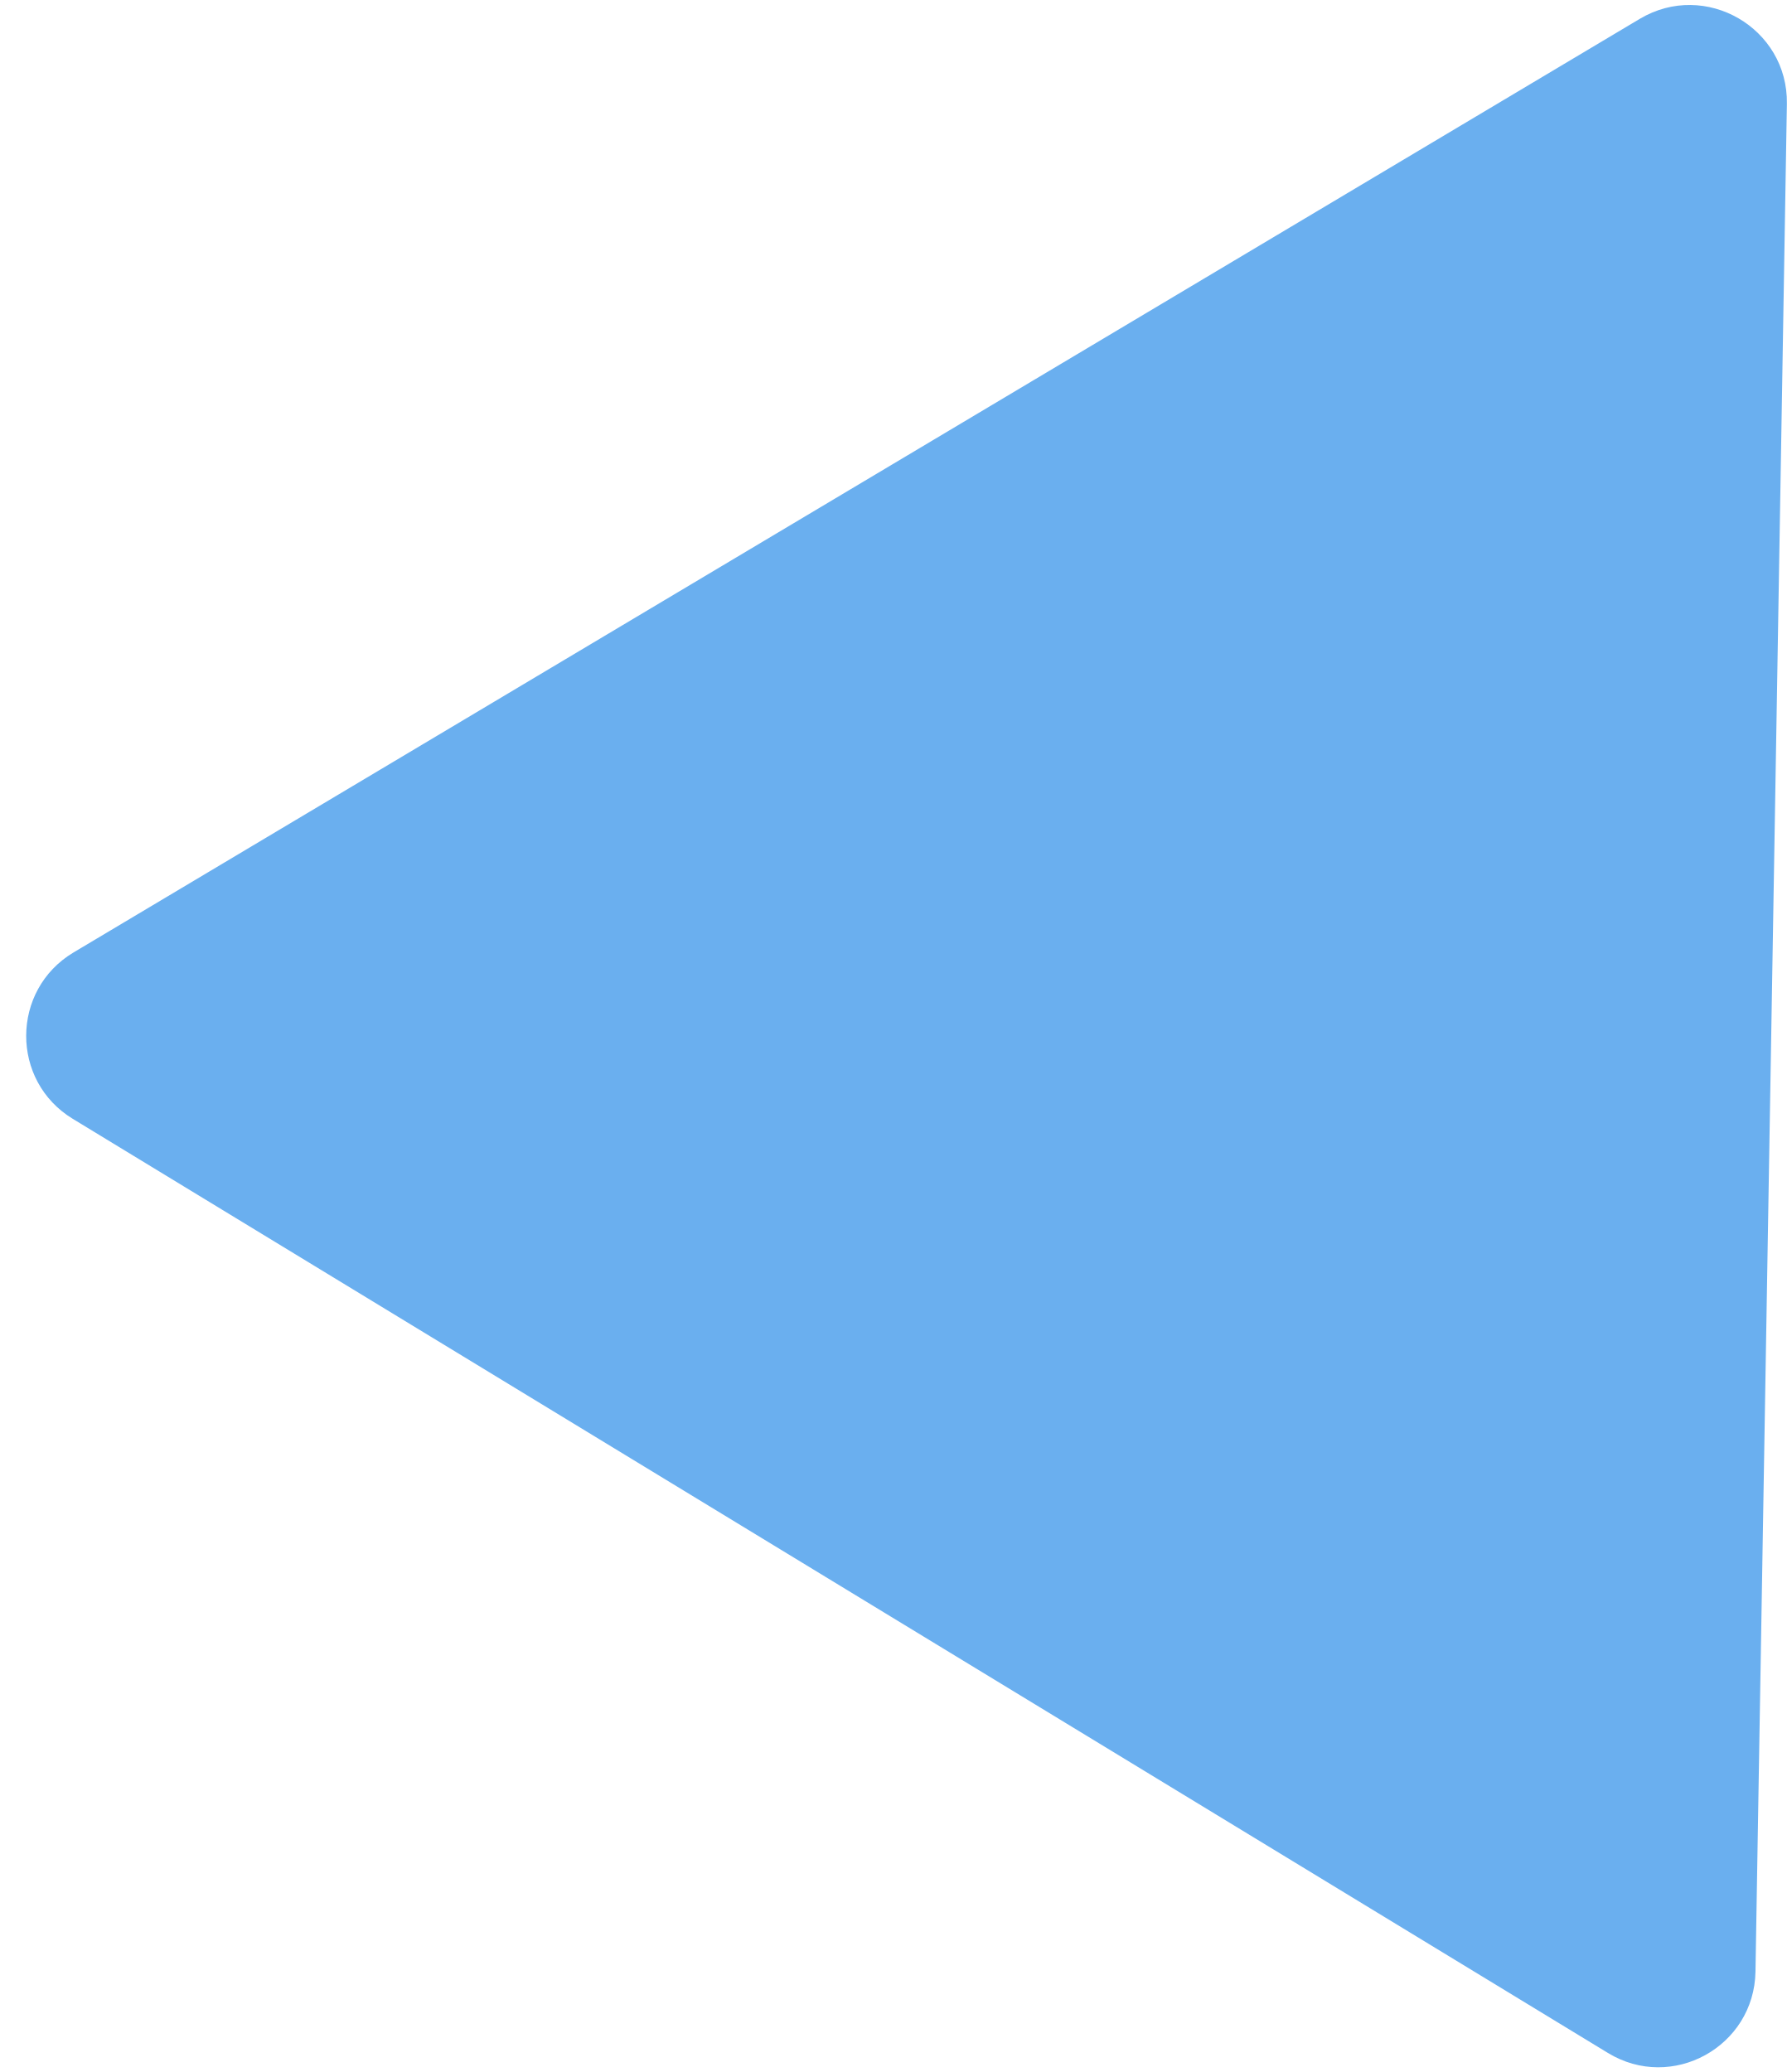
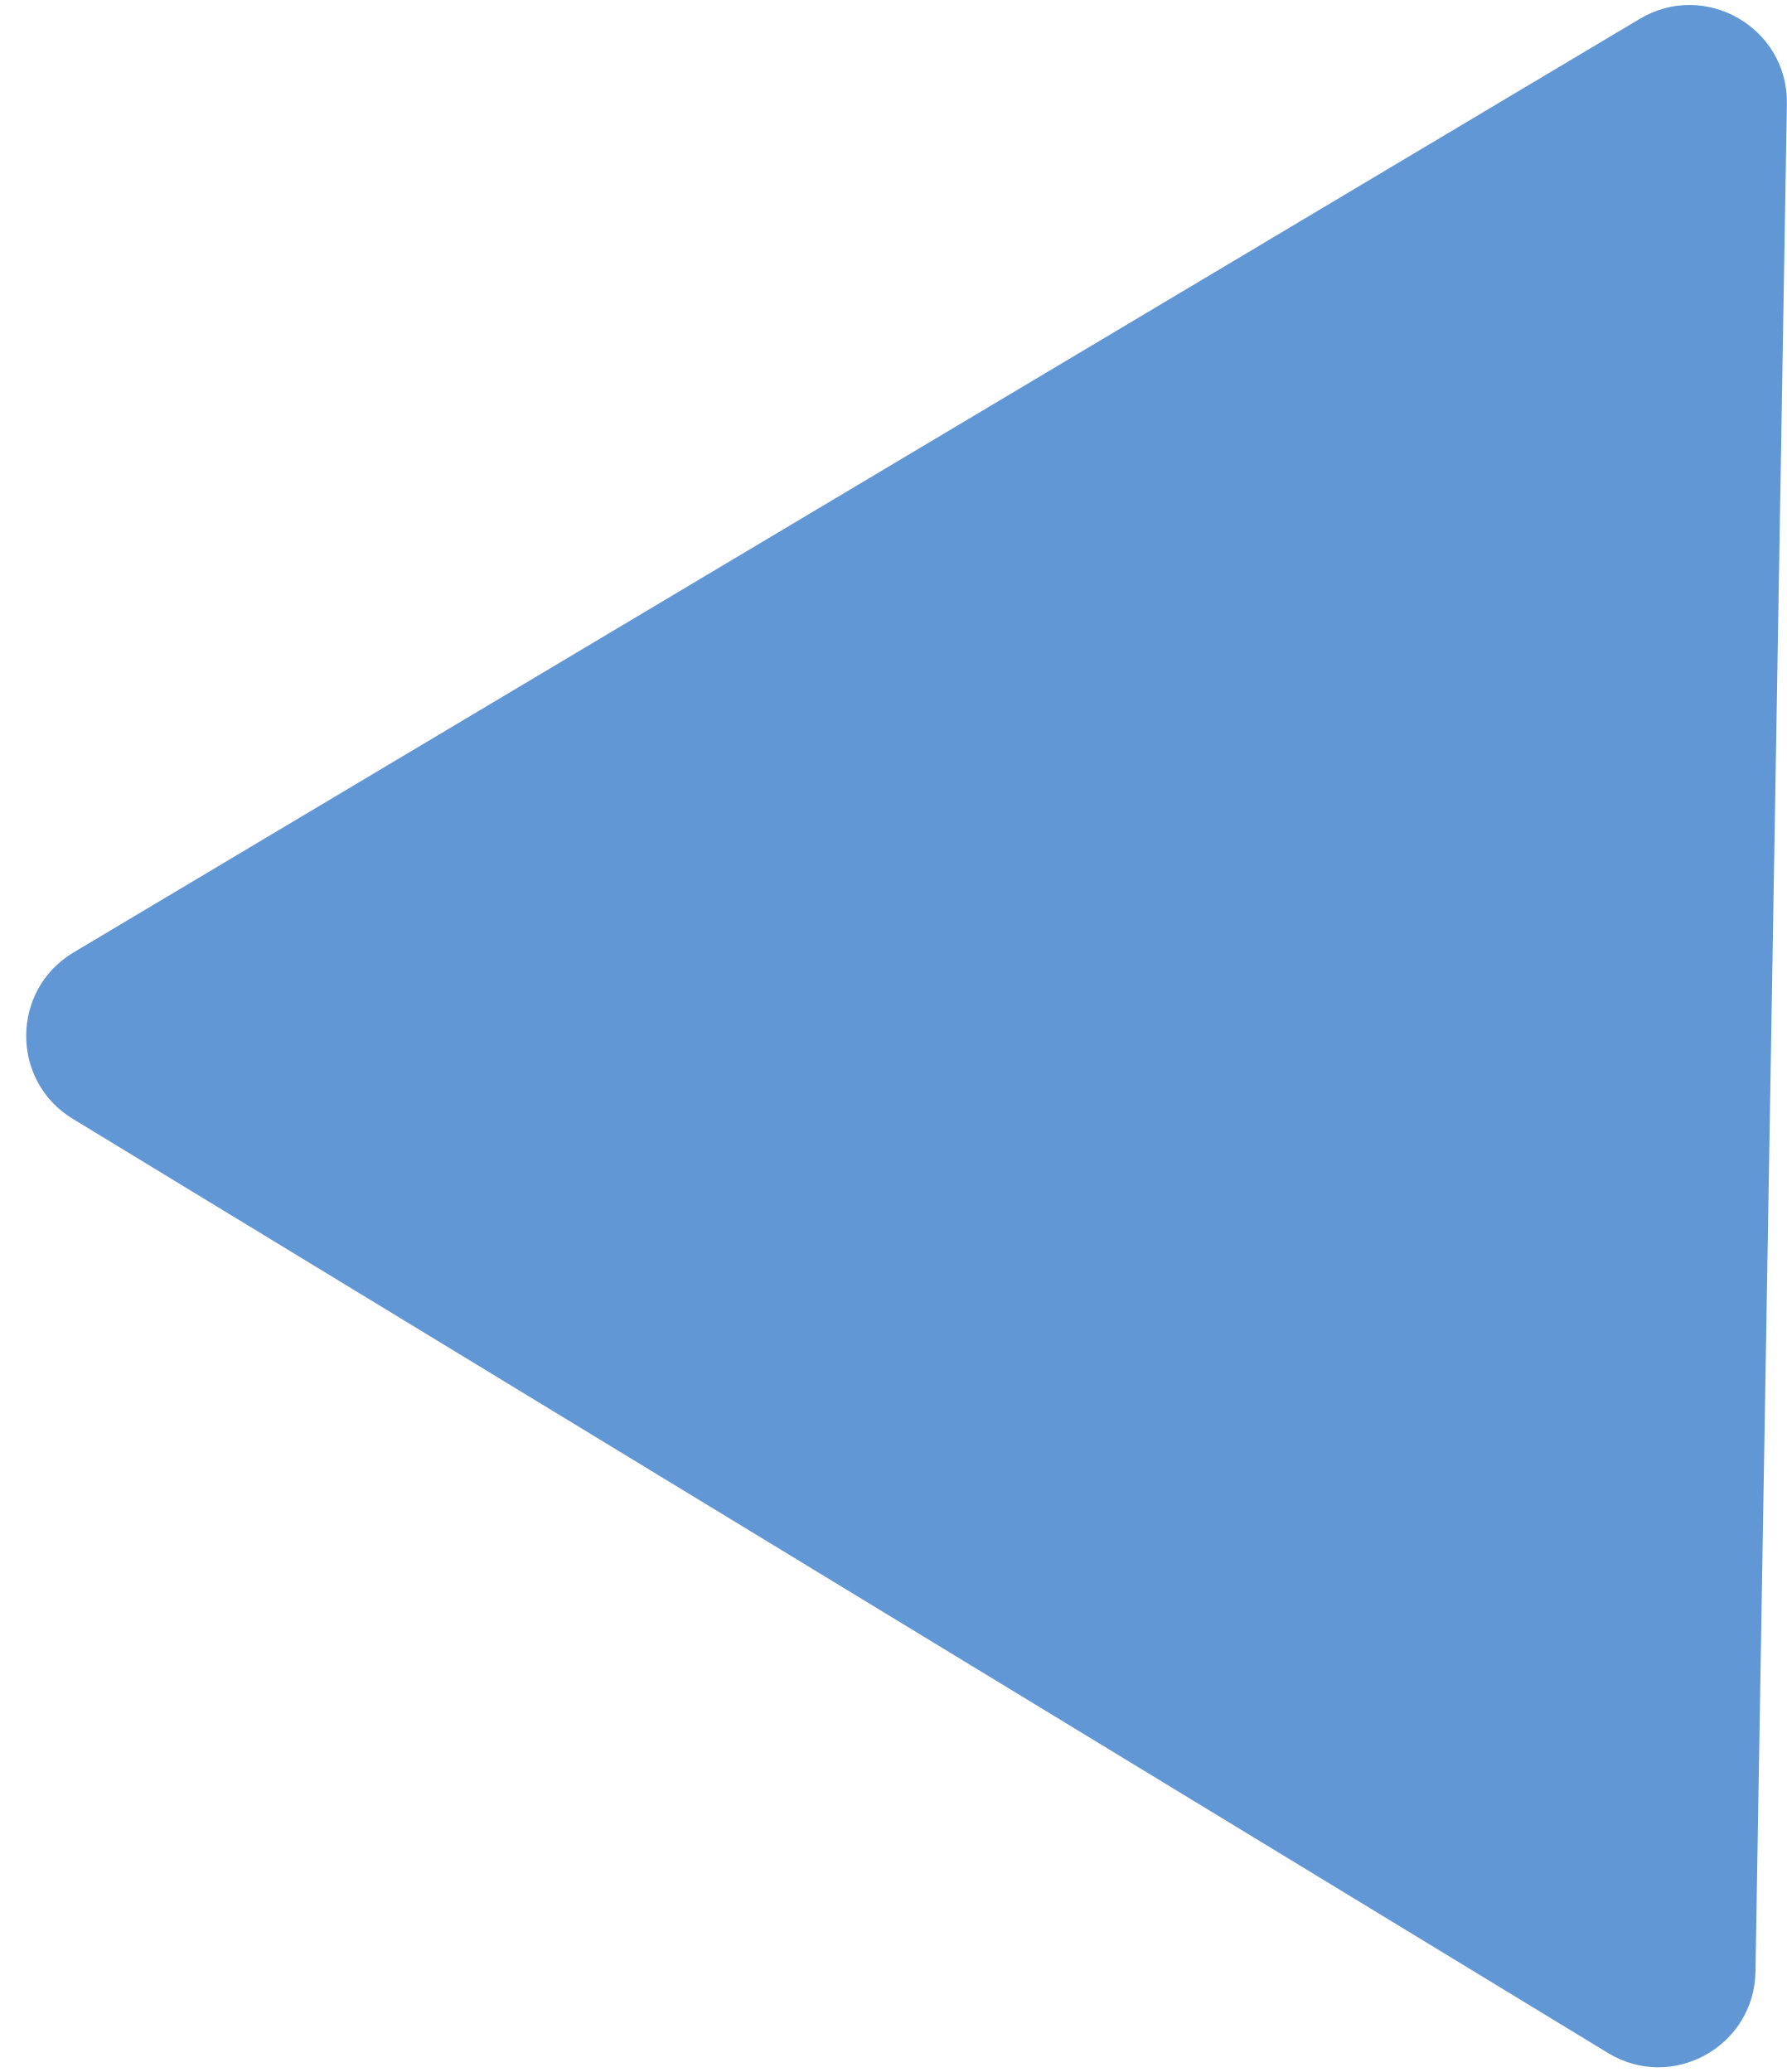
<svg xmlns="http://www.w3.org/2000/svg" id="Layer_1" data-name="Layer 1" viewBox="0 0 55.18 64">
  <defs>
    <style>
      .cls-1 {
-         fill: #6aafef;
+         fill: #6197d4;
        stroke-width: 0px;
      }
    </style>
  </defs>
  <path class="cls-1" d="m2.27,29.42L50.65.58c2.02-1.2,4.58.28,4.54,2.63l-.97,57.69c-.04,2.32-2.58,3.72-4.56,2.51L2.25,34.56c-1.93-1.17-1.92-3.98.02-5.14Z" />
</svg>
